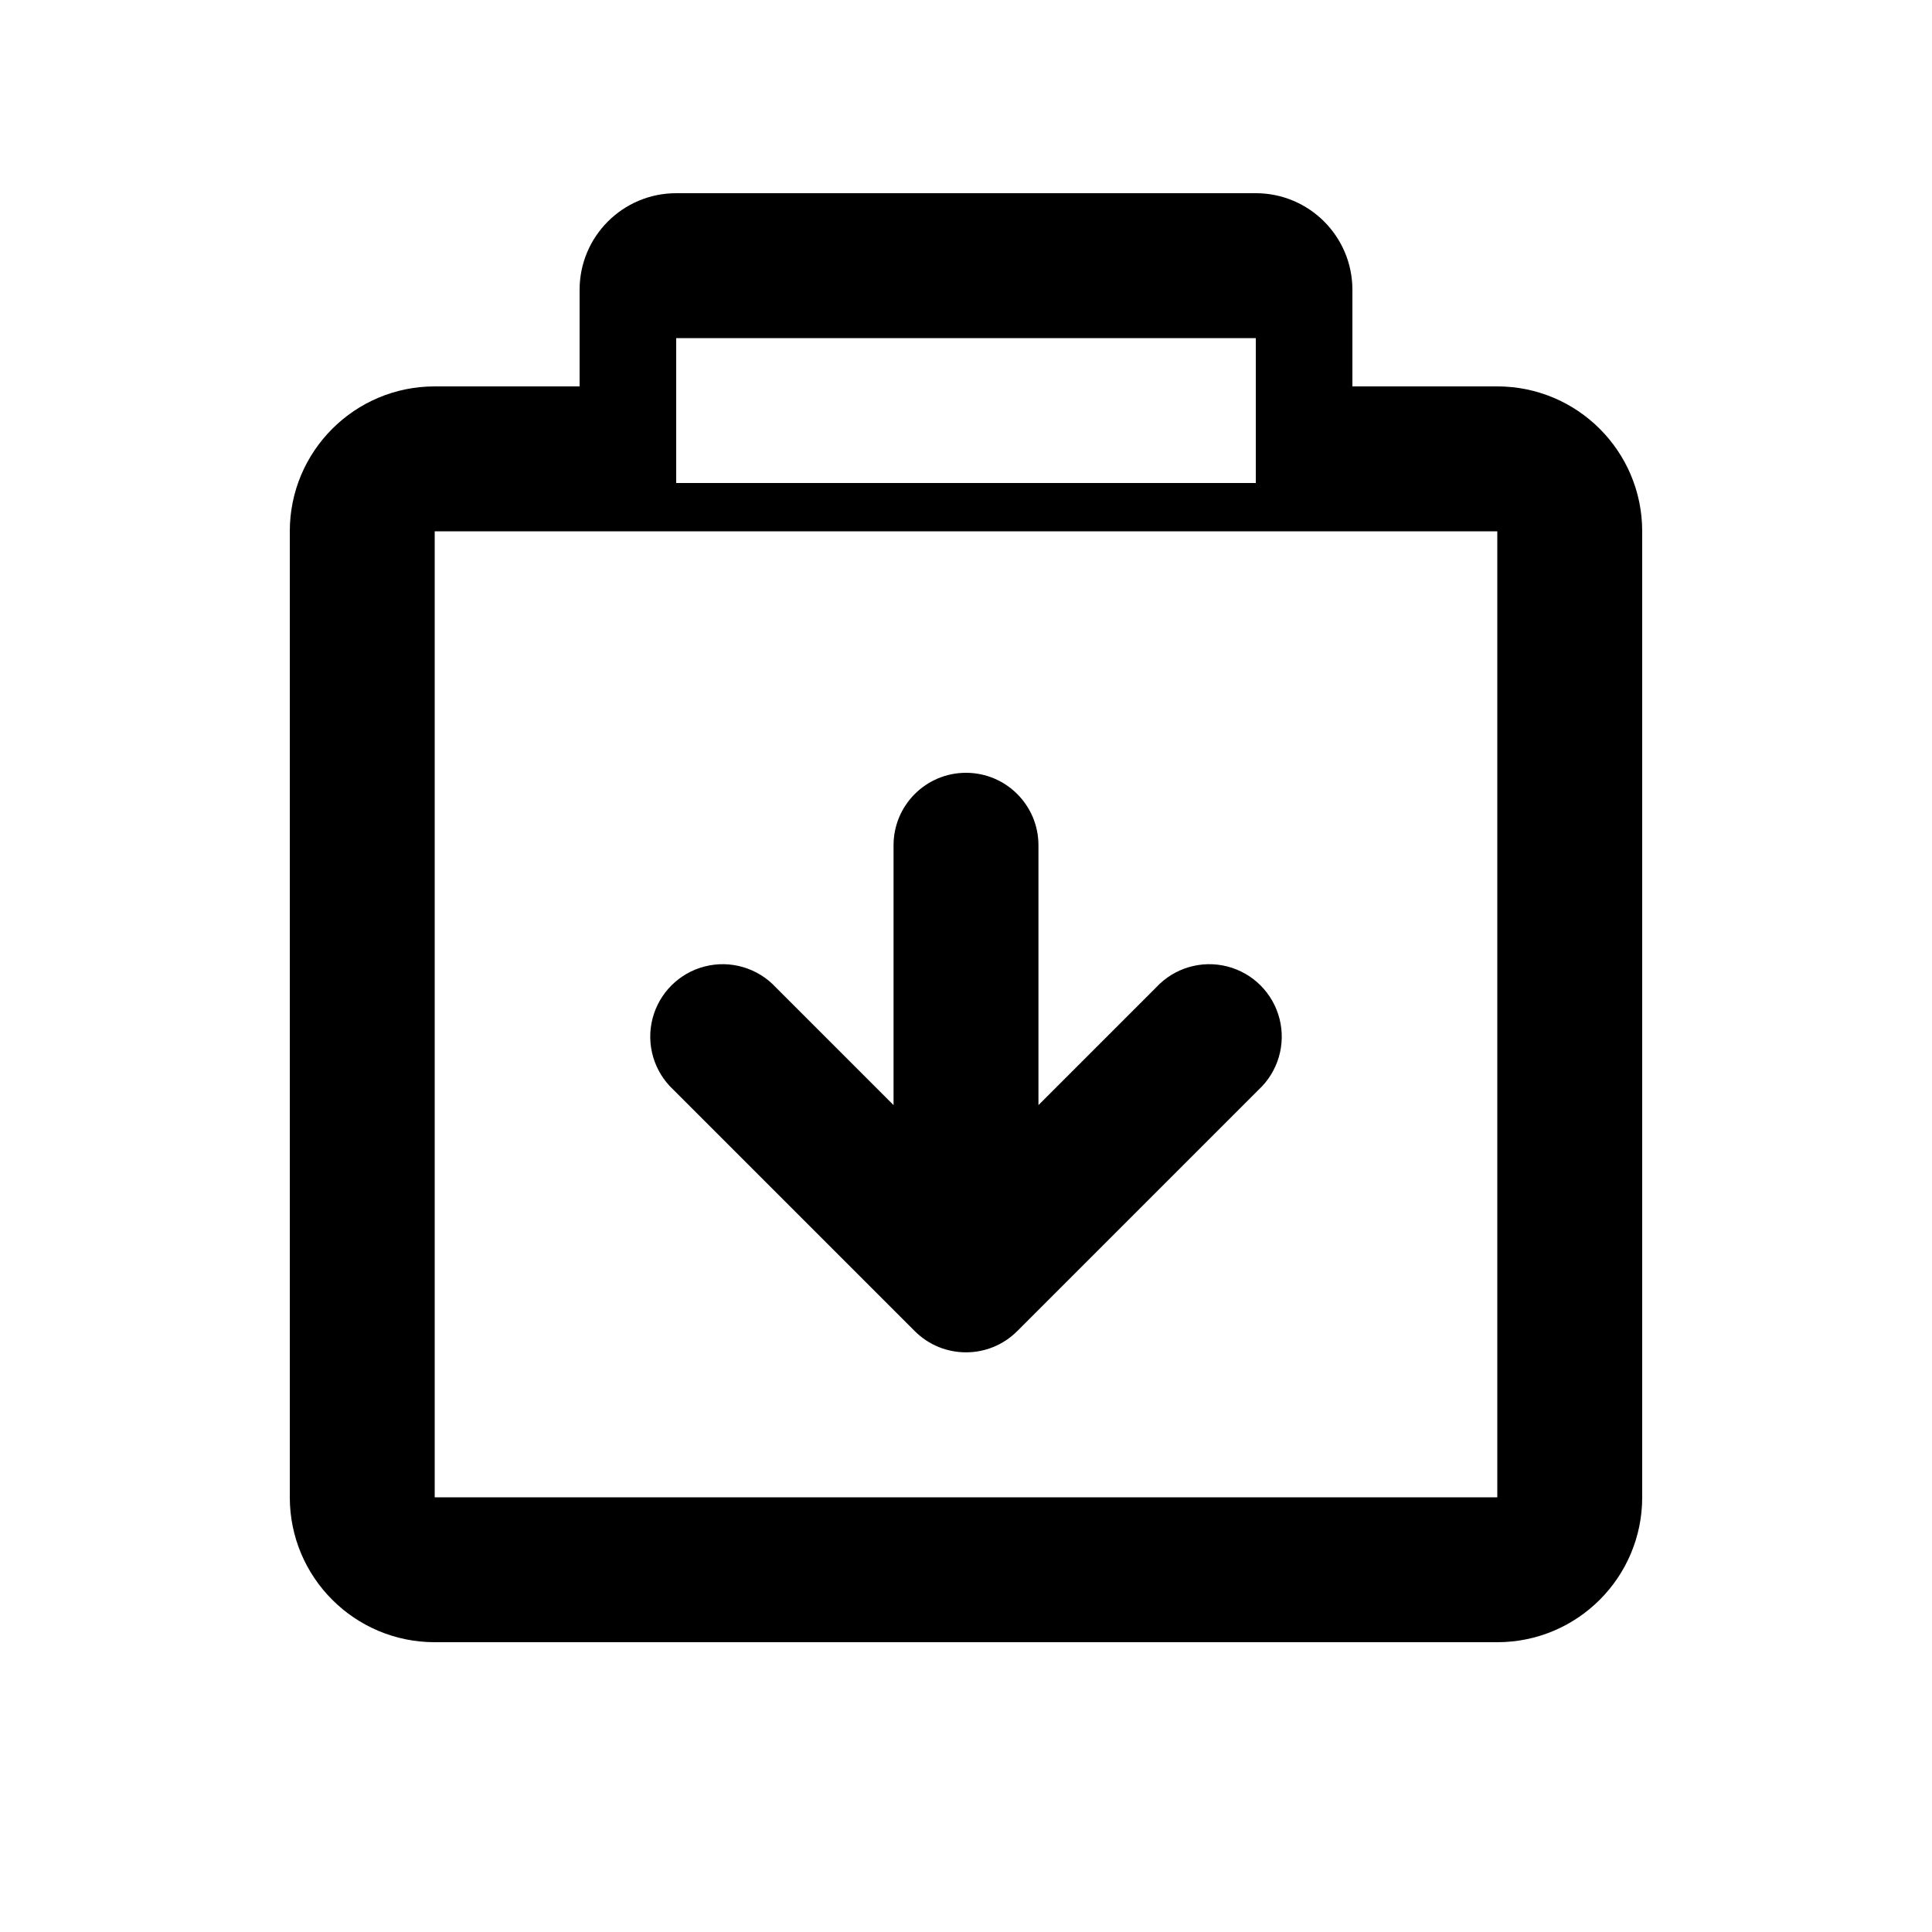
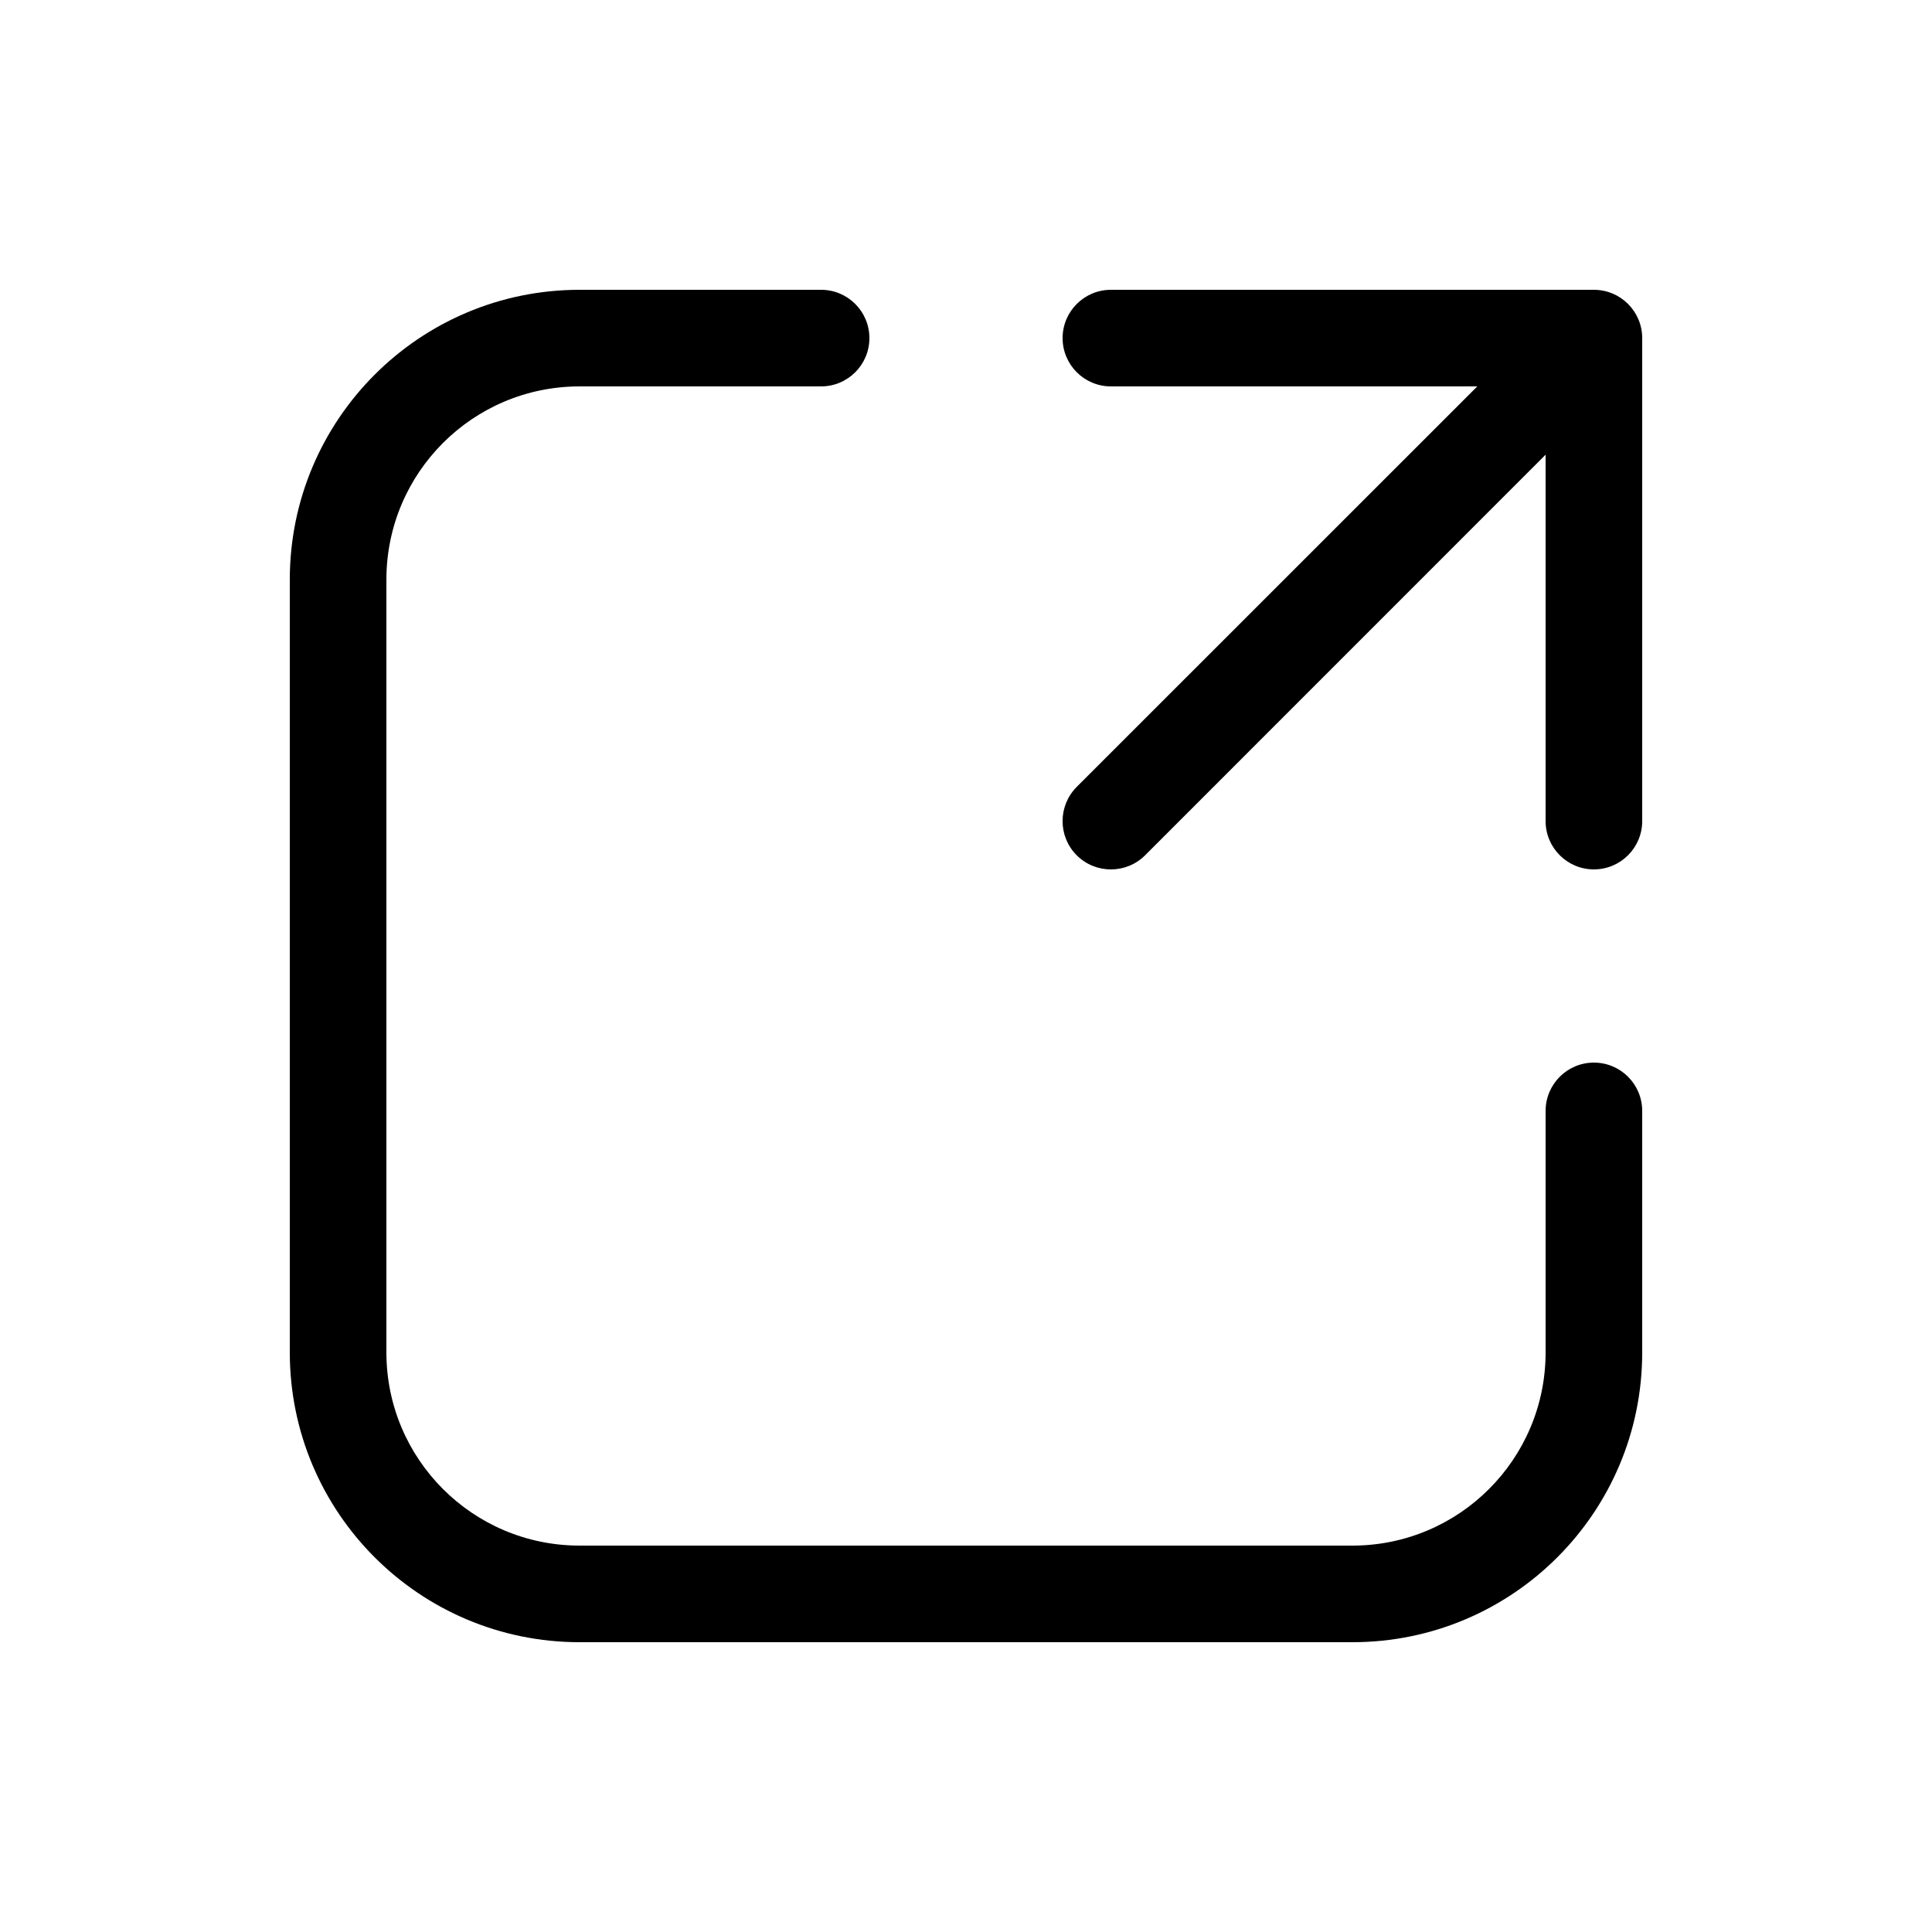
<svg xmlns="http://www.w3.org/2000/svg" width="20" height="20" viewBox="0 0 20 20">
-   <path d="M7 2a1 1 0 0 0-1 1v1H4.5A1.5 1.5 0 0 0 3 5.5v10A1.5 1.5 0 0 0 4.5 17h11a1.5 1.5 0 0 0 1.5-1.5V5.5A1.5 1.5 0 0 0 15.5 4H14V3a1 1 0 0 0-1-1H7Zm0 1.5h6V5H7V3.5ZM4.5 5.5h11v10h-11v-10ZM10 8a.75.75 0 0 1 .75.75v2.69l1.22-1.22a.75.75 0 1 1 1.06 1.06l-2.5 2.5a.75.75 0 0 1-1.06 0l-2.5-2.5a.75.75 0 1 1 1.06-1.06l1.22 1.22V8.75A.75.75 0 0 1 10 8Z" fill="currentColor" />
+   <path d="M6 4C4.895 4 4 4.895 4 6V14C4 15.105 4.895 16 6 16H14C15.105 16 16 15.105 16 14V11.5C16 11.224 16.224 11 16.5 11C16.776 11 17 11.224 17 11.5V14C17 15.657 15.657 17 14 17H6C4.343 17 3 15.657 3 14V6C3 4.343 4.343 3 6 3H8.5C8.776 3 9 3.224 9 3.5C9 3.776 8.776 4 8.5 4H6ZM11 3.5C11 3.224 11.224 3 11.5 3H16.5C16.776 3 17 3.224 17 3.5V8.5C17 8.776 16.776 9 16.5 9C16.224 9 16 8.776 16 8.5V4.707L11.854 8.854C11.658 9.049 11.342 9.049 11.146 8.854C10.951 8.658 10.951 8.342 11.146 8.146L15.293 4H11.5C11.224 4 11 3.776 11 3.5Z" fill="currentColor" />
</svg>
